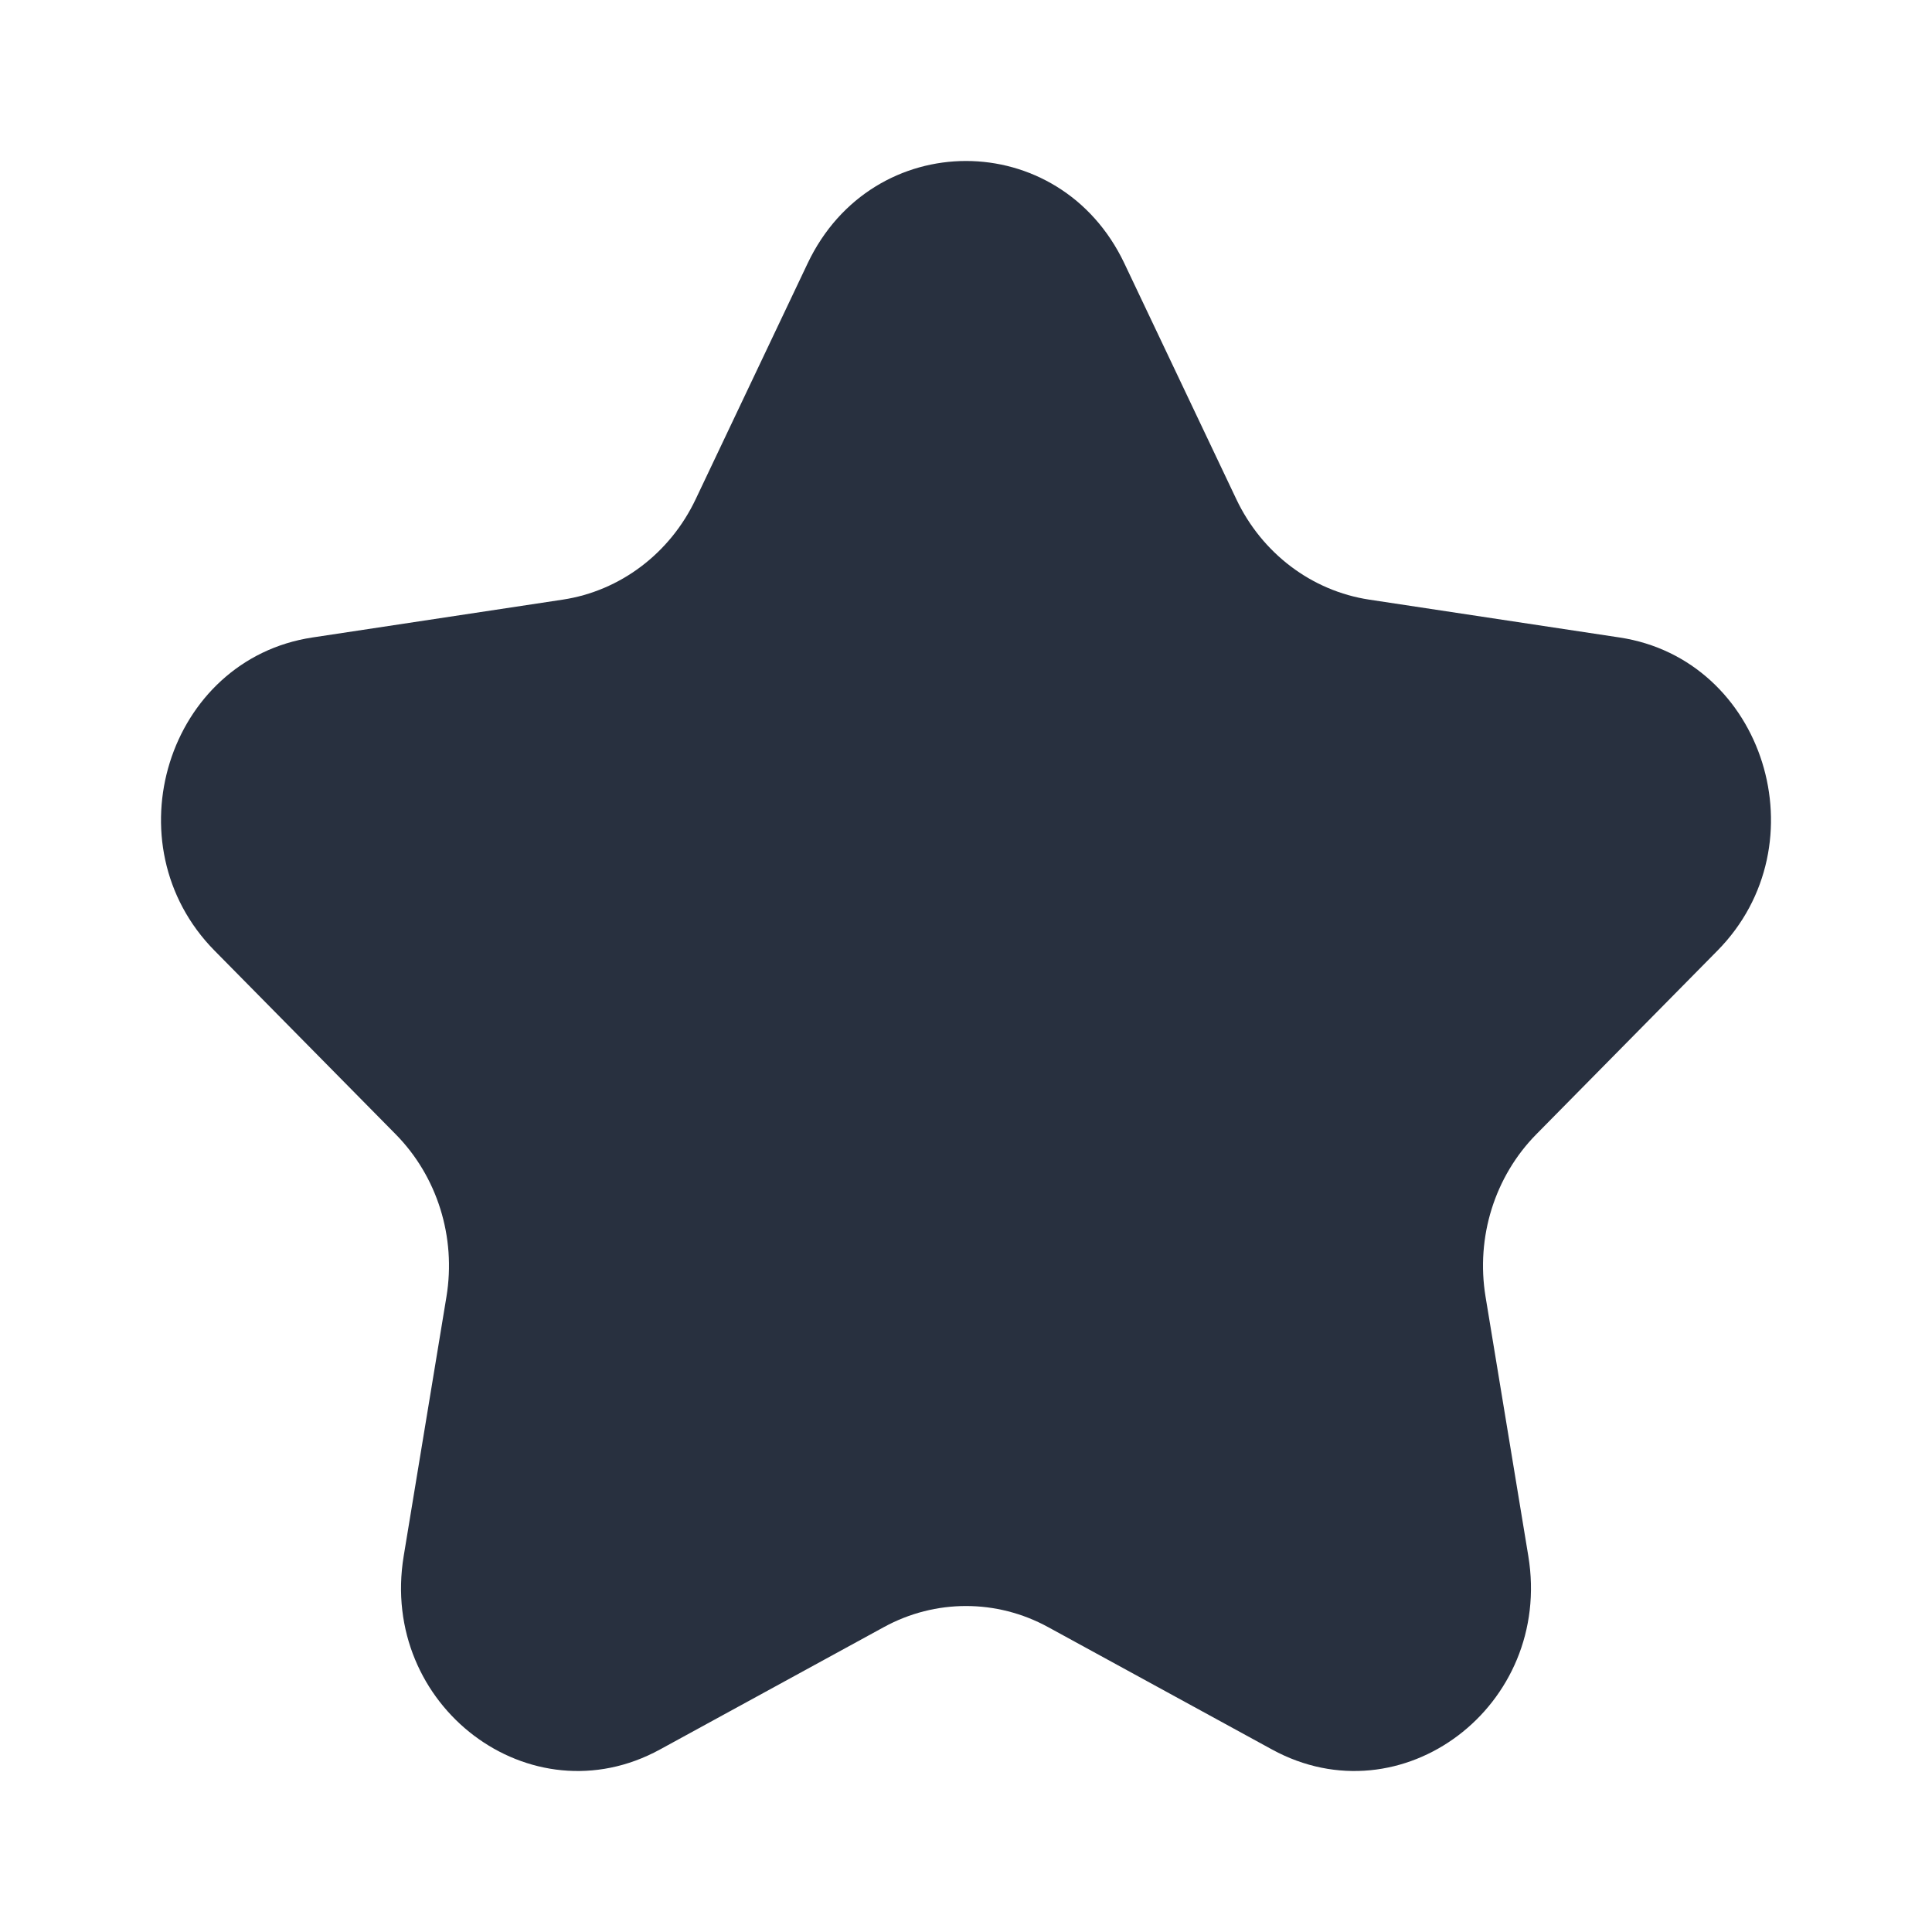
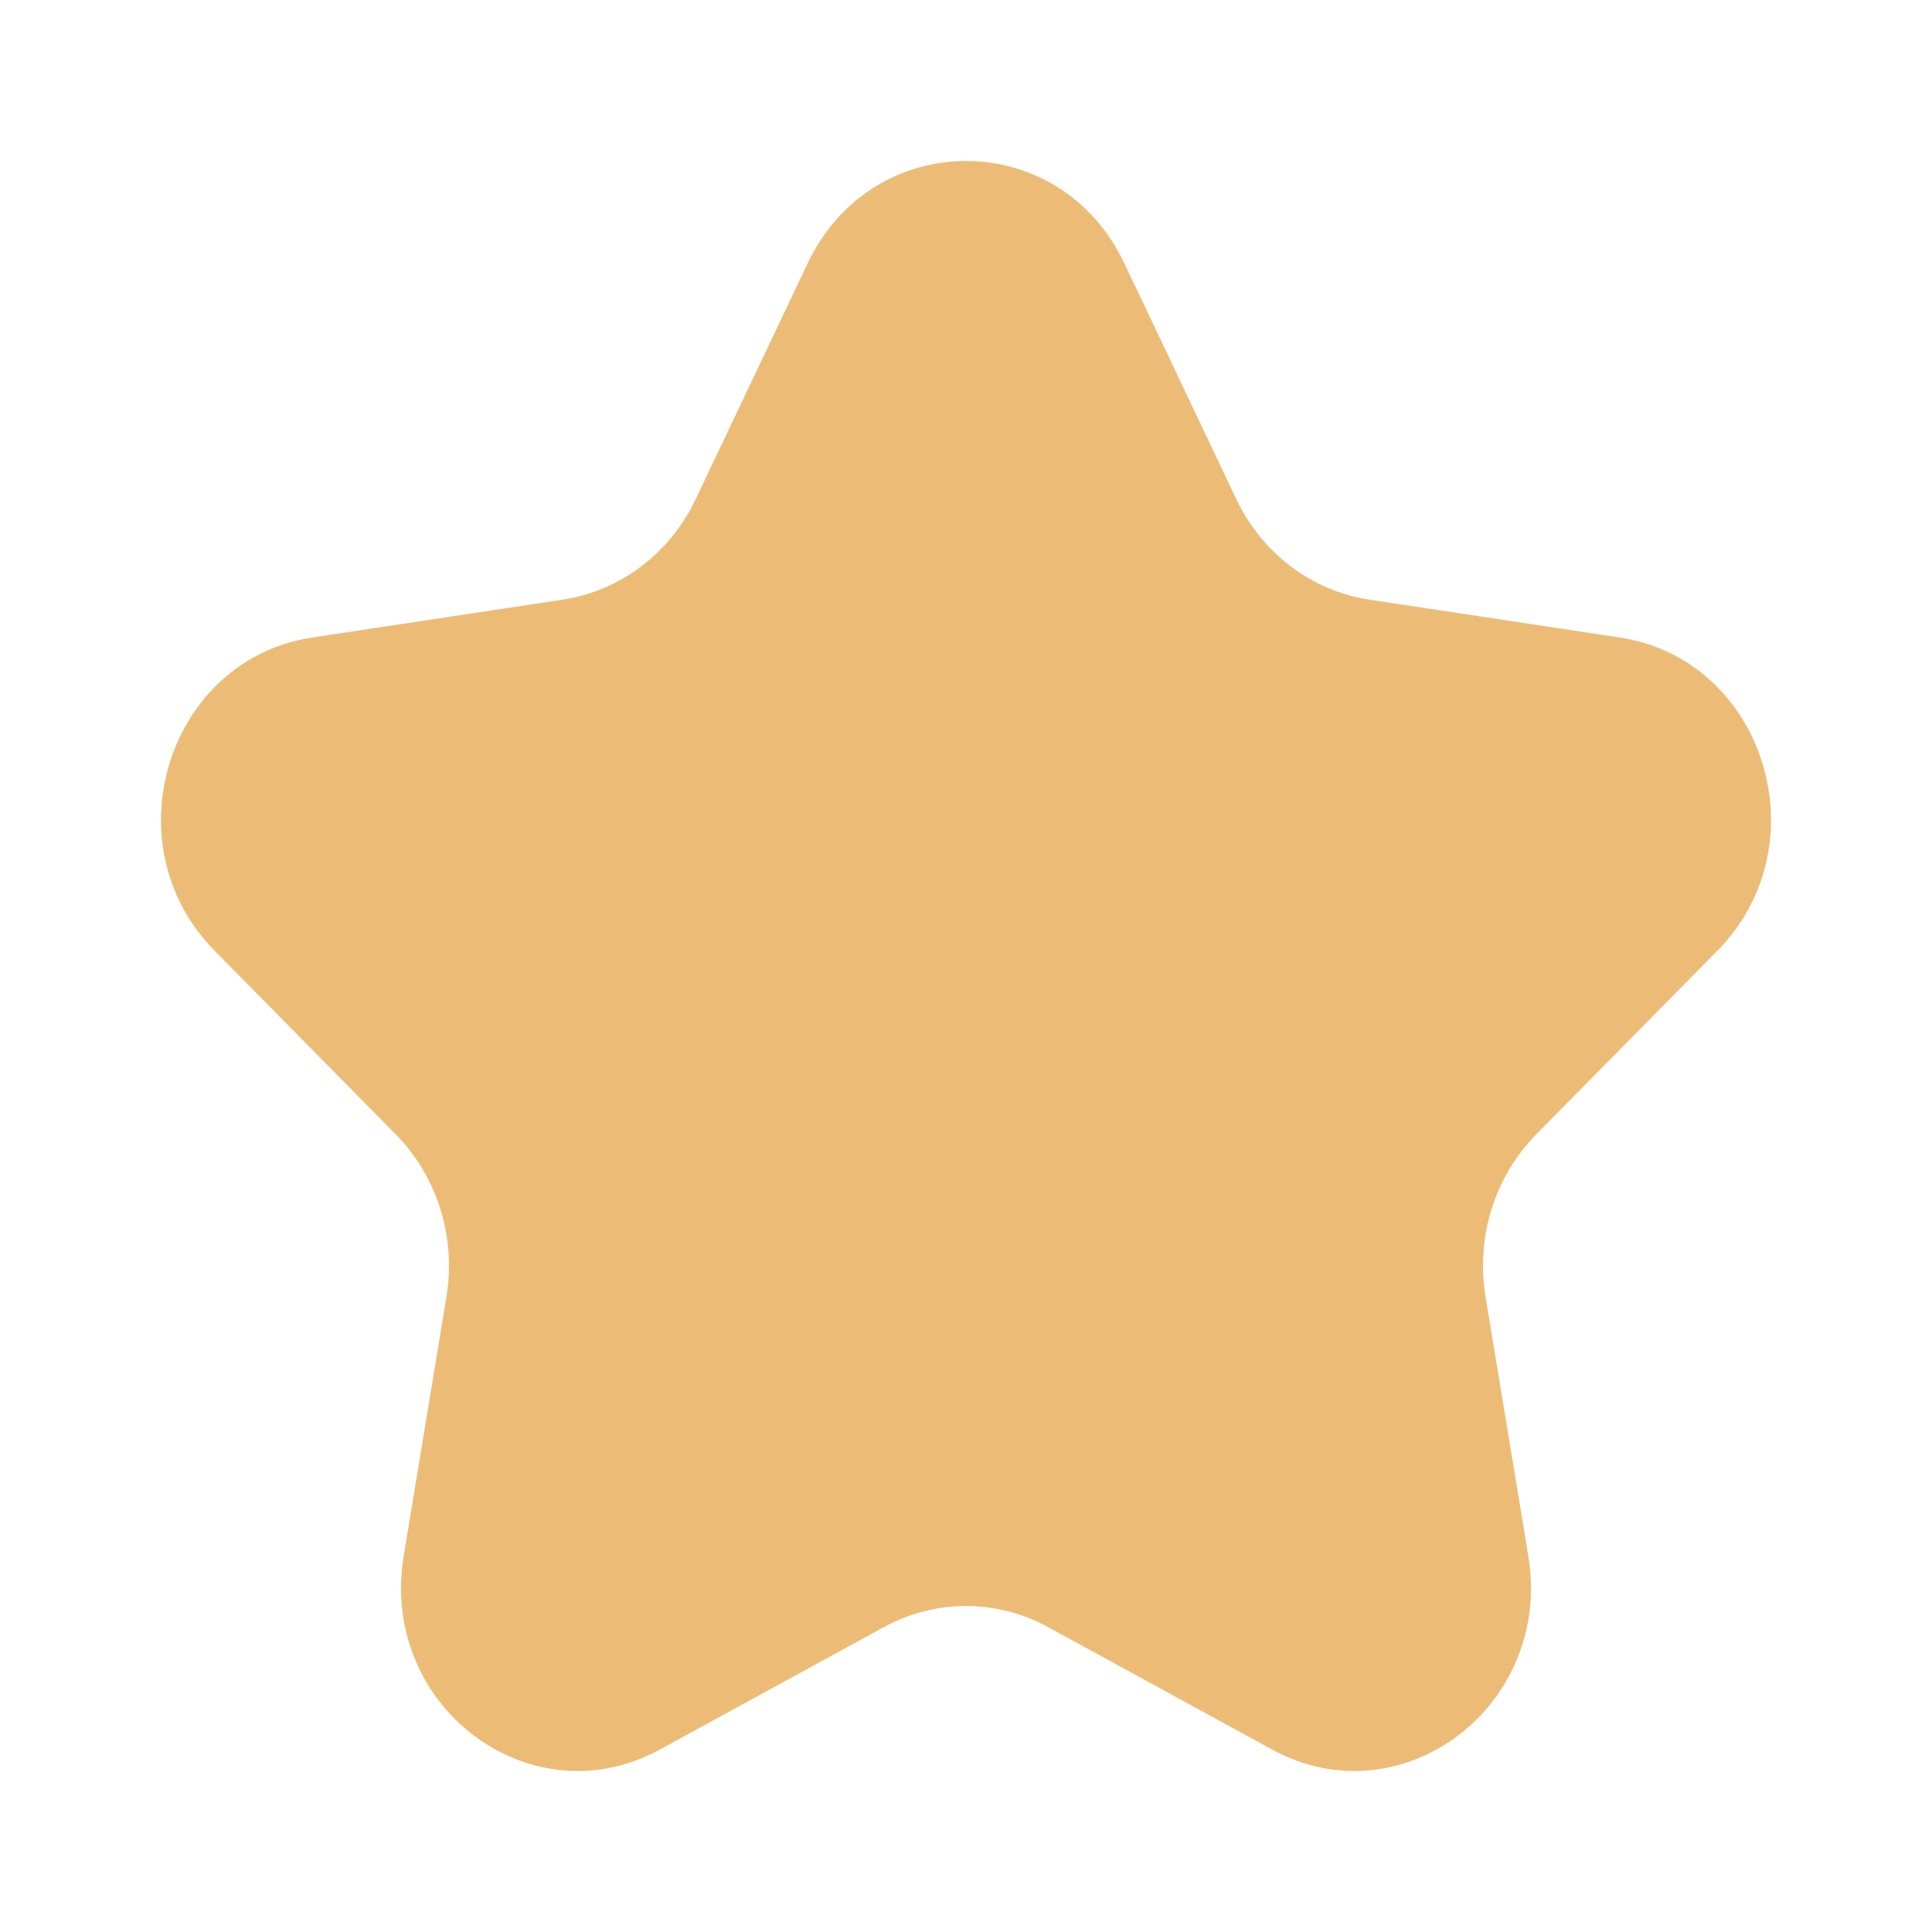
<svg xmlns="http://www.w3.org/2000/svg" width="24" height="24" viewBox="0 0 24 24" fill="none">
-   <path d="M10.033 3.271C10.838 1.576 13.162 1.576 13.967 3.271L15.358 6.201C15.677 6.874 16.295 7.341 17.01 7.449L20.119 7.919C21.919 8.191 22.637 10.489 21.335 11.809L19.085 14.09C18.568 14.614 18.332 15.368 18.454 16.108L18.985 19.328C19.293 21.192 17.412 22.613 15.802 21.733L13.021 20.213C12.382 19.863 11.618 19.863 10.979 20.213L8.198 21.733C6.588 22.613 4.707 21.192 5.015 19.329L5.546 16.108C5.668 15.368 5.432 14.614 4.915 14.09L2.665 11.809C1.363 10.489 2.081 8.191 3.881 7.919L6.99 7.449C7.705 7.341 8.323 6.874 8.642 6.201L10.033 3.271Z" fill="#28303F" />
+   <path d="M10.033 3.271C10.838 1.576 13.162 1.576 13.967 3.271L15.358 6.201C15.677 6.874 16.295 7.341 17.01 7.449L20.119 7.919C21.919 8.191 22.637 10.489 21.335 11.809L19.085 14.09C18.568 14.614 18.332 15.368 18.454 16.108L18.985 19.328C19.293 21.192 17.412 22.613 15.802 21.733L13.021 20.213C12.382 19.863 11.618 19.863 10.979 20.213L8.198 21.733C6.588 22.613 4.707 21.192 5.015 19.329L5.546 16.108C5.668 15.368 5.432 14.614 4.915 14.09L2.665 11.809C1.363 10.489 2.081 8.191 3.881 7.919L6.99 7.449C7.705 7.341 8.323 6.874 8.642 6.201L10.033 3.271Z" fill="#ECBC76" />
</svg>
